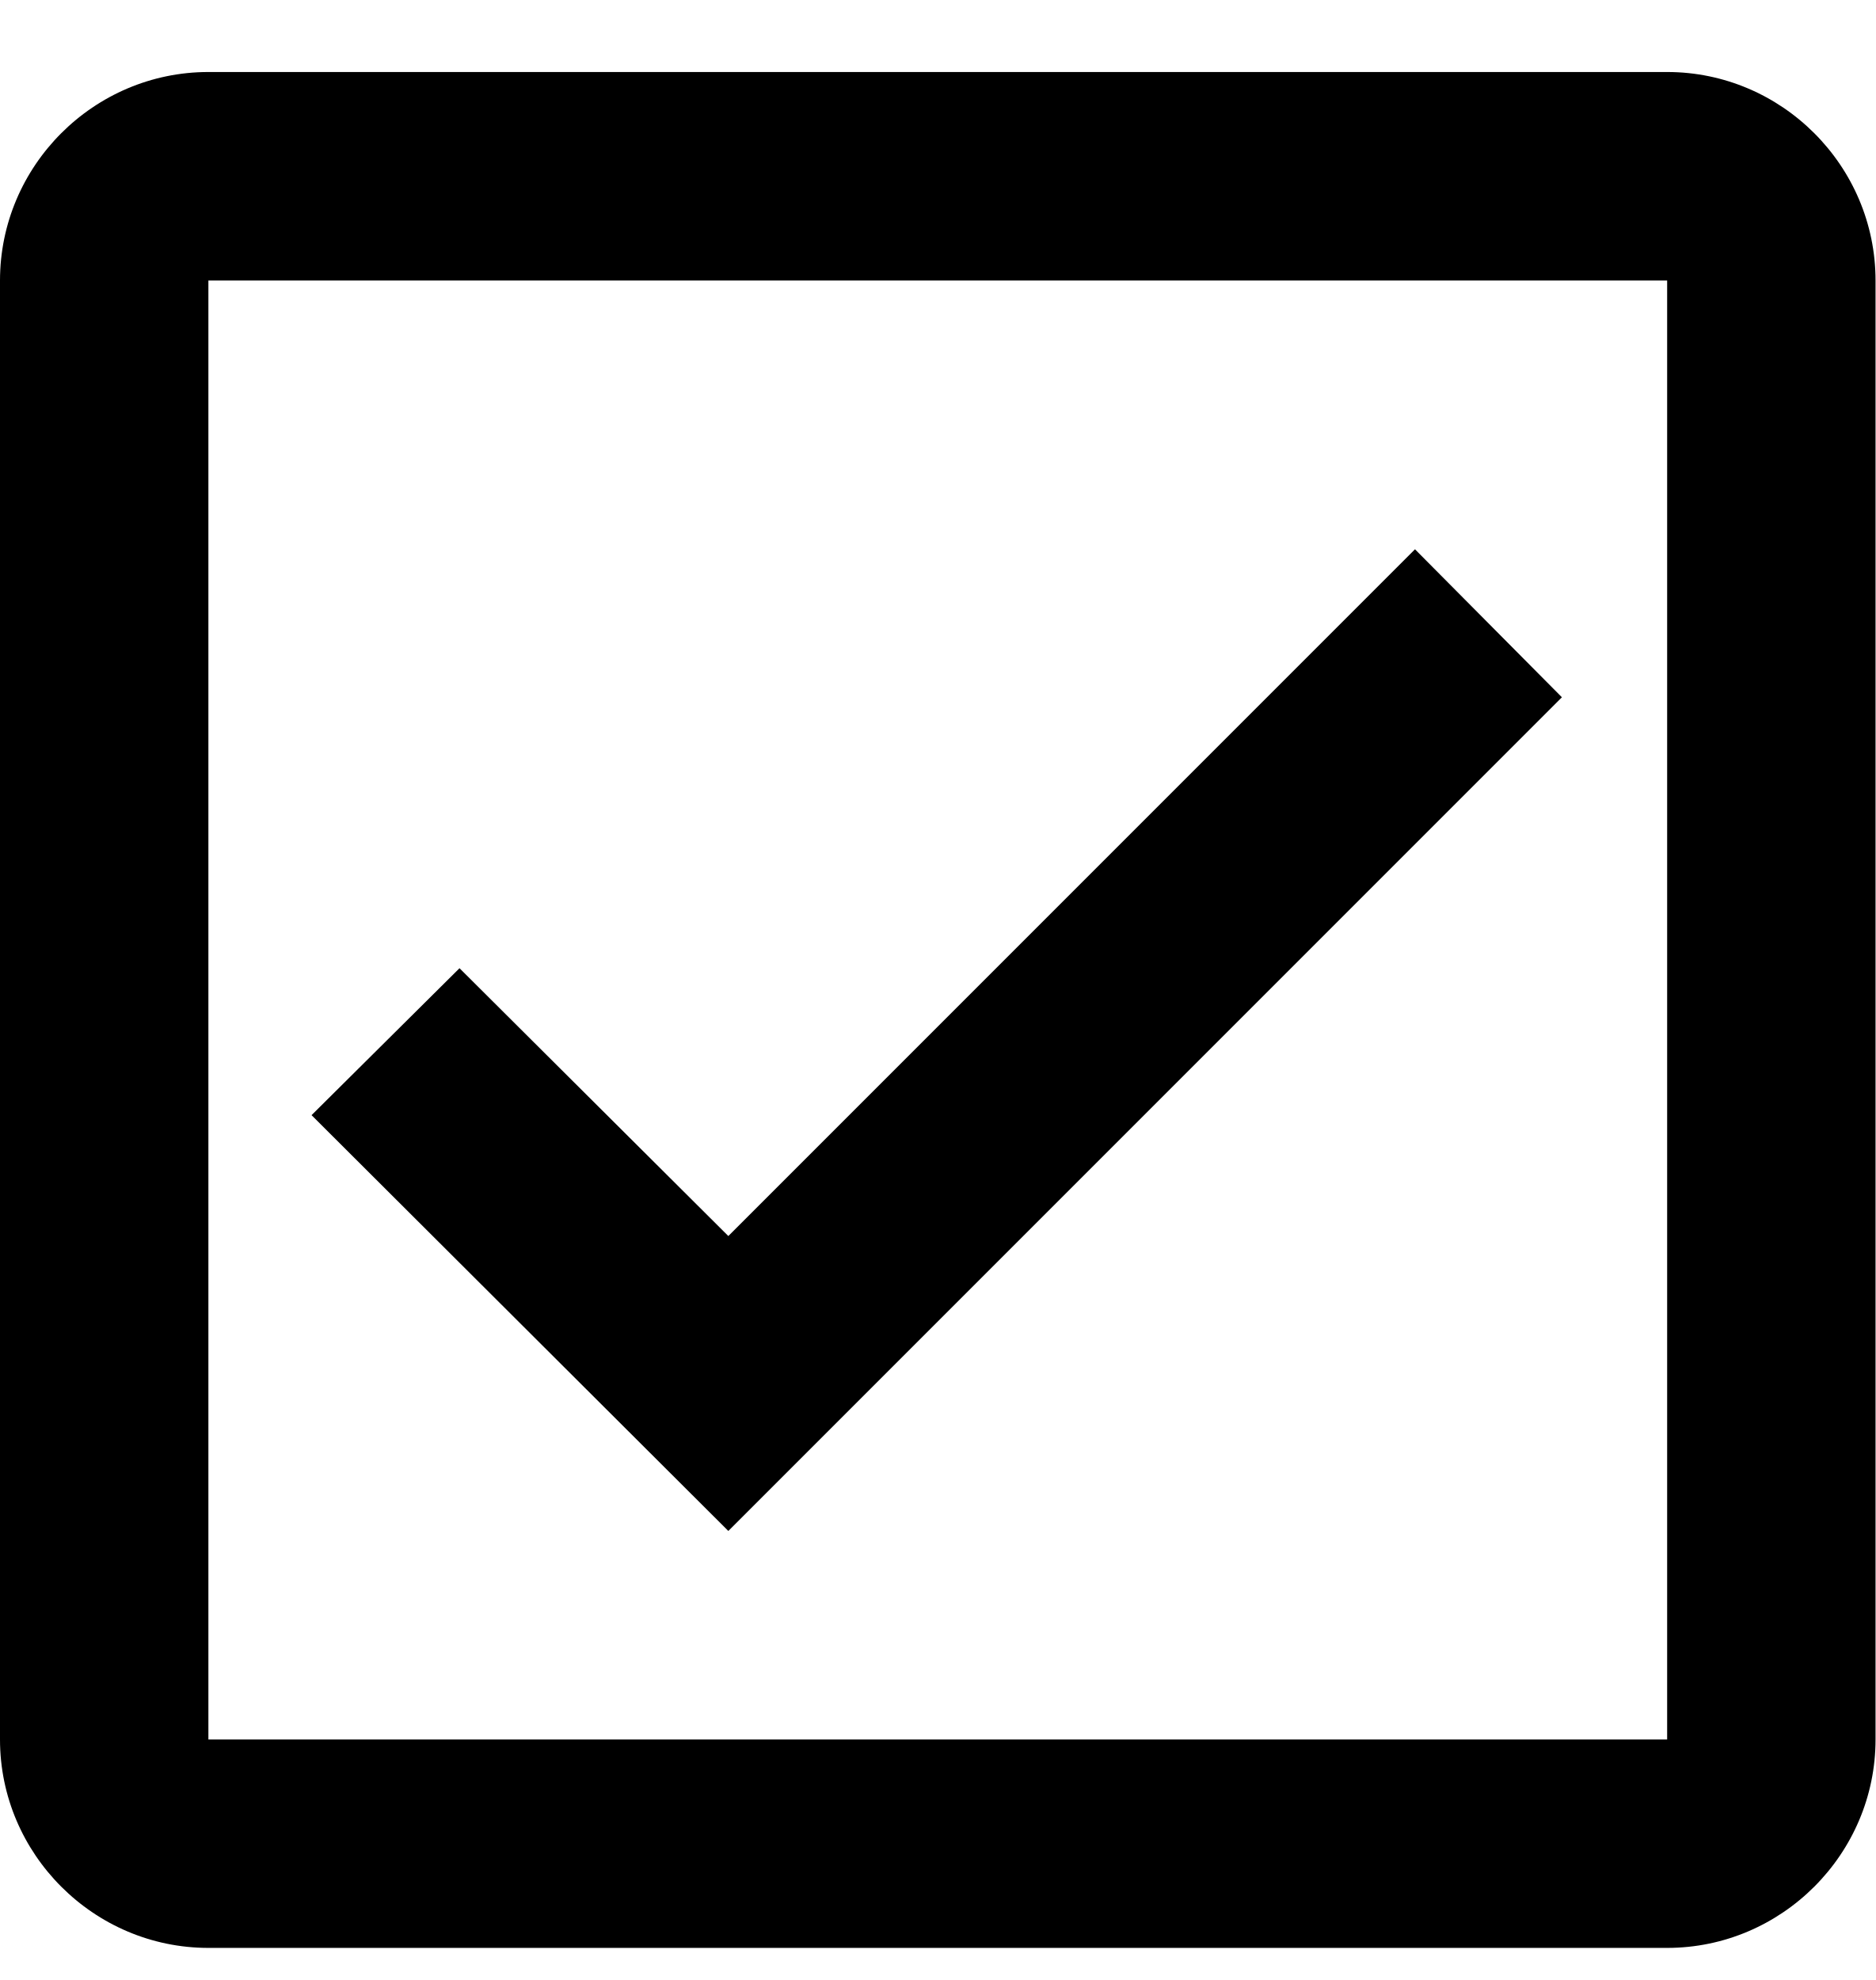
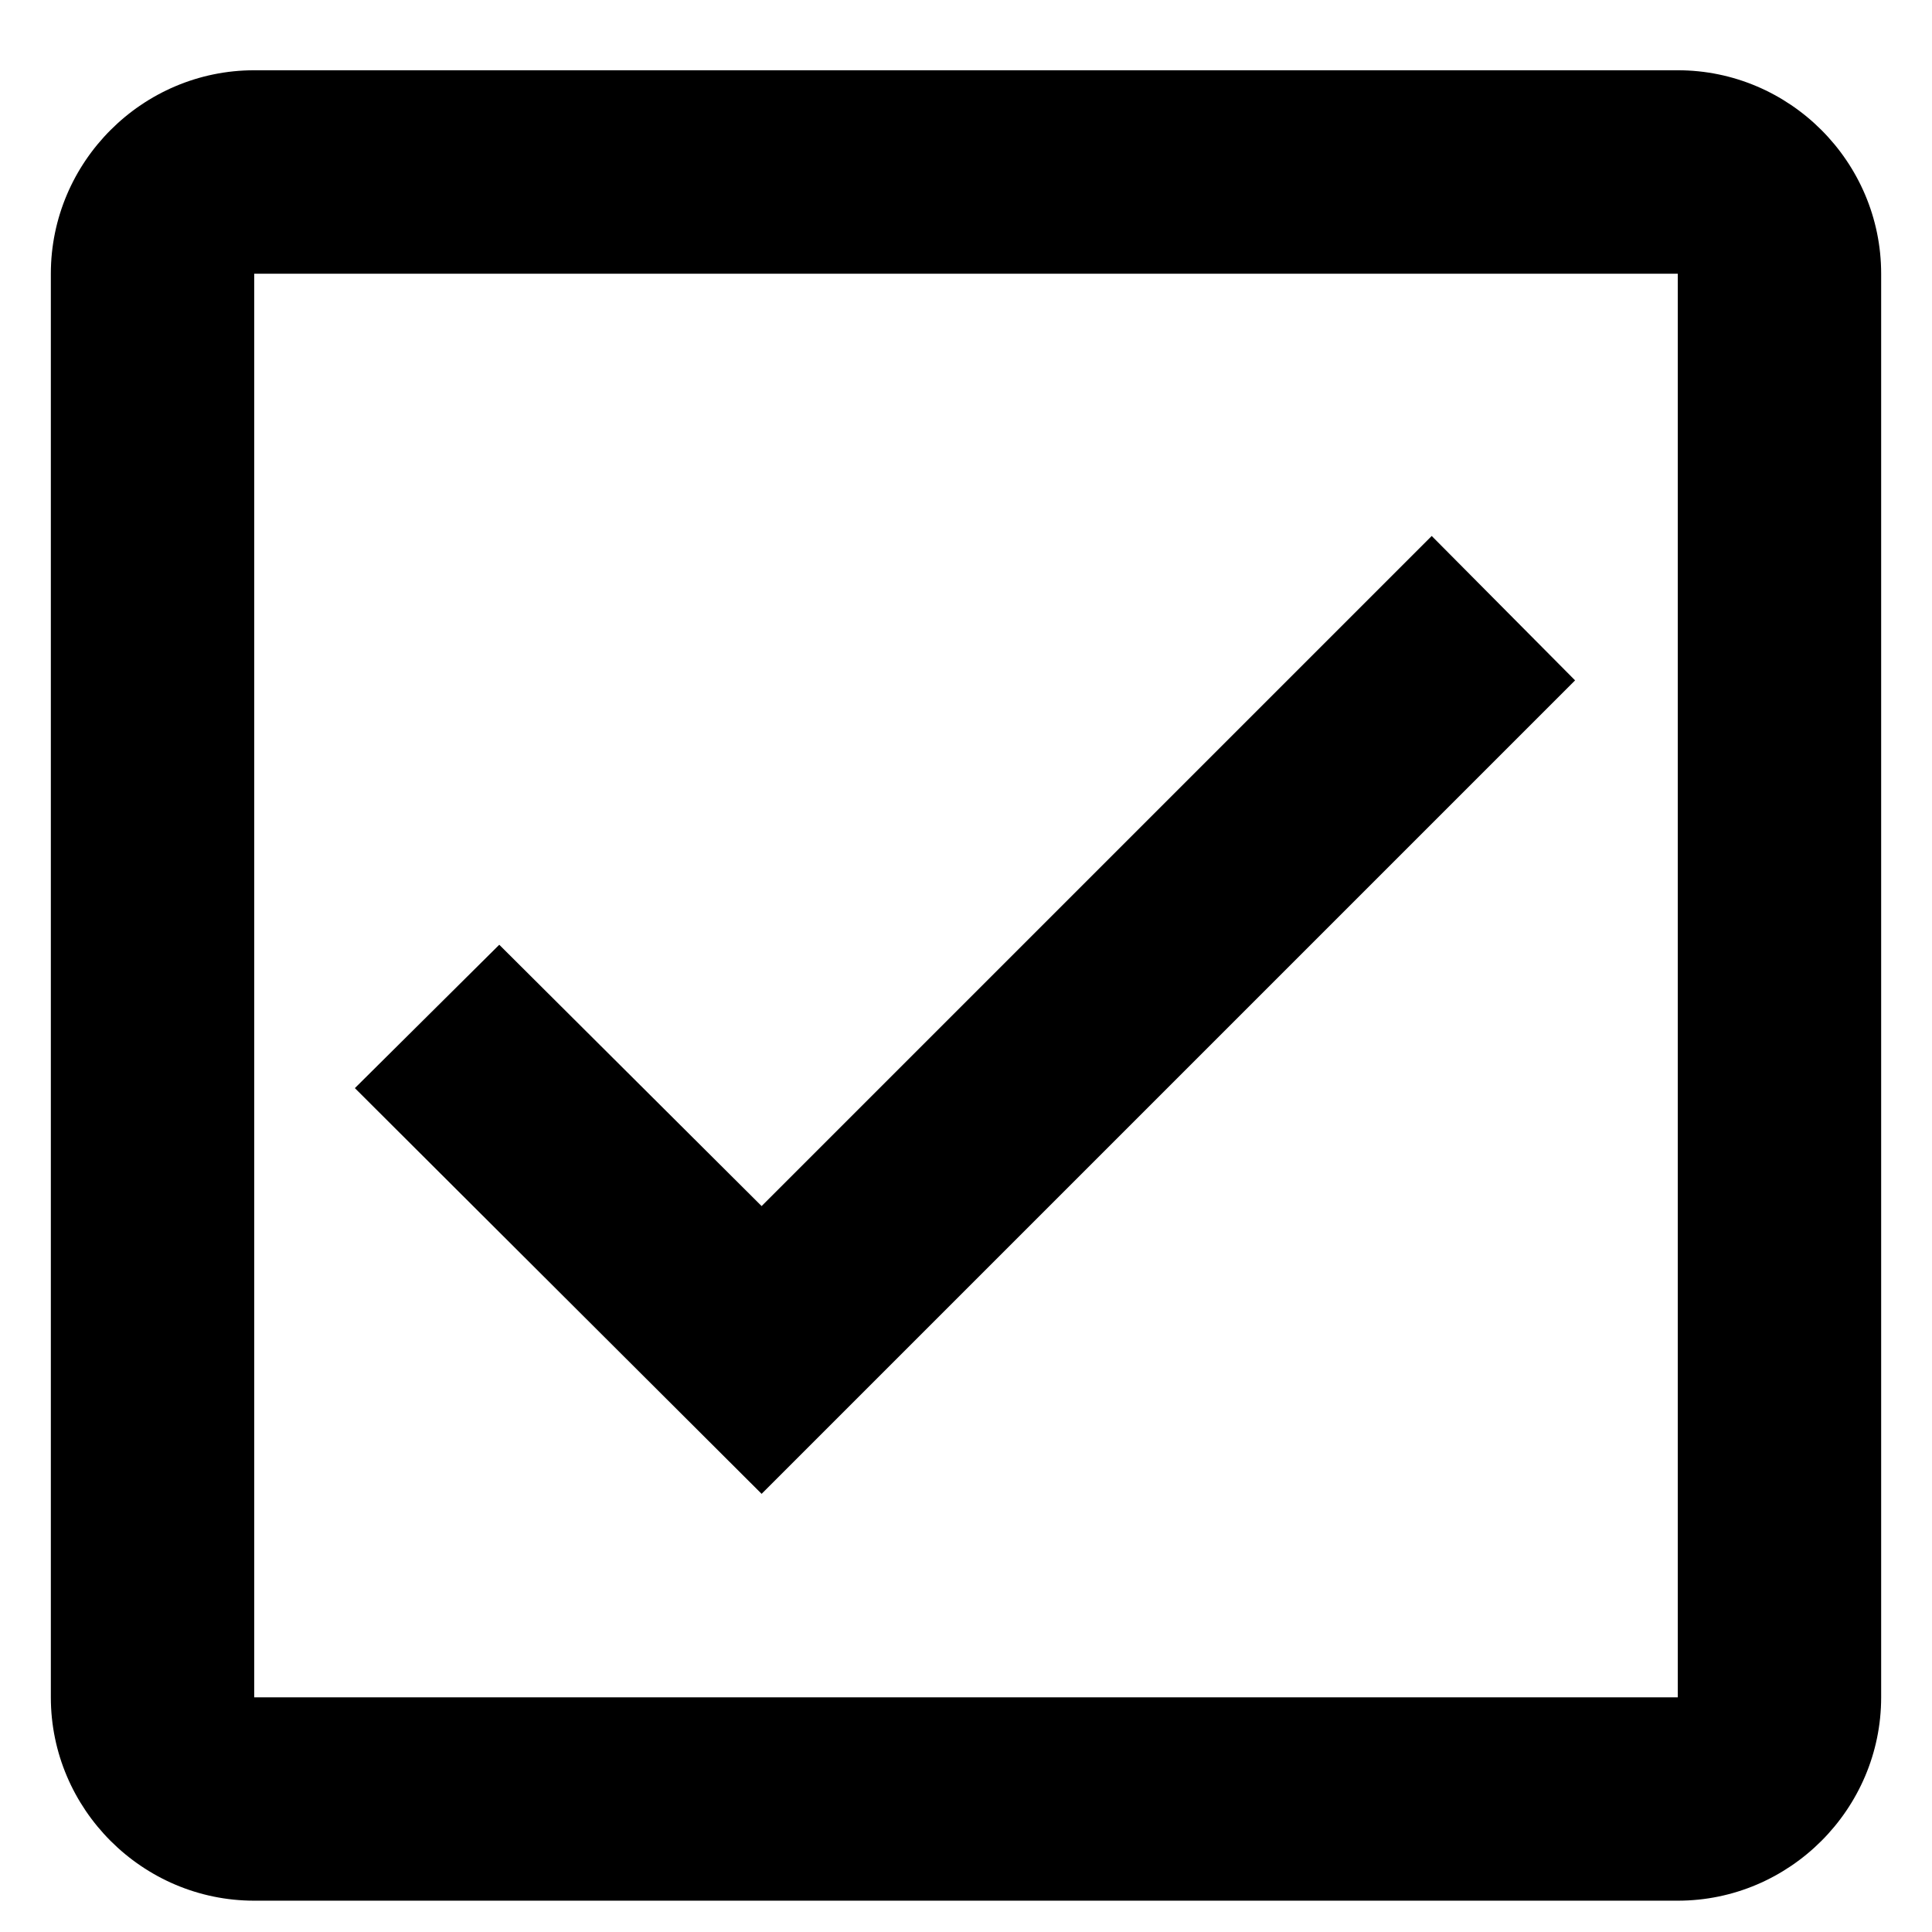
- <svg xmlns="http://www.w3.org/2000/svg" width="18" height="19" viewBox="0 0 18 19" fill="none">
+ <svg xmlns="http://www.w3.org/2000/svg" width="20" height="20" viewBox="0 0 18 19" fill="none">
  <path d="M16 0.691H2C0.9 0.691 3.8147e-06 1.591 3.8147e-06 2.692V16.692C3.8147e-06 17.791 0.9 18.692 2 18.692H16C17.1 18.692 18 17.791 18 16.692V2.692C18 1.591 17.1 0.691 16 0.691ZM16 16.692H2V2.692H16V16.692ZM14.99 6.691L13.58 5.271L6.99 11.861L4.41 9.291L2.99 10.701L6.99 14.691L14.99 6.691Z" fill="currentColor" />
</svg>
